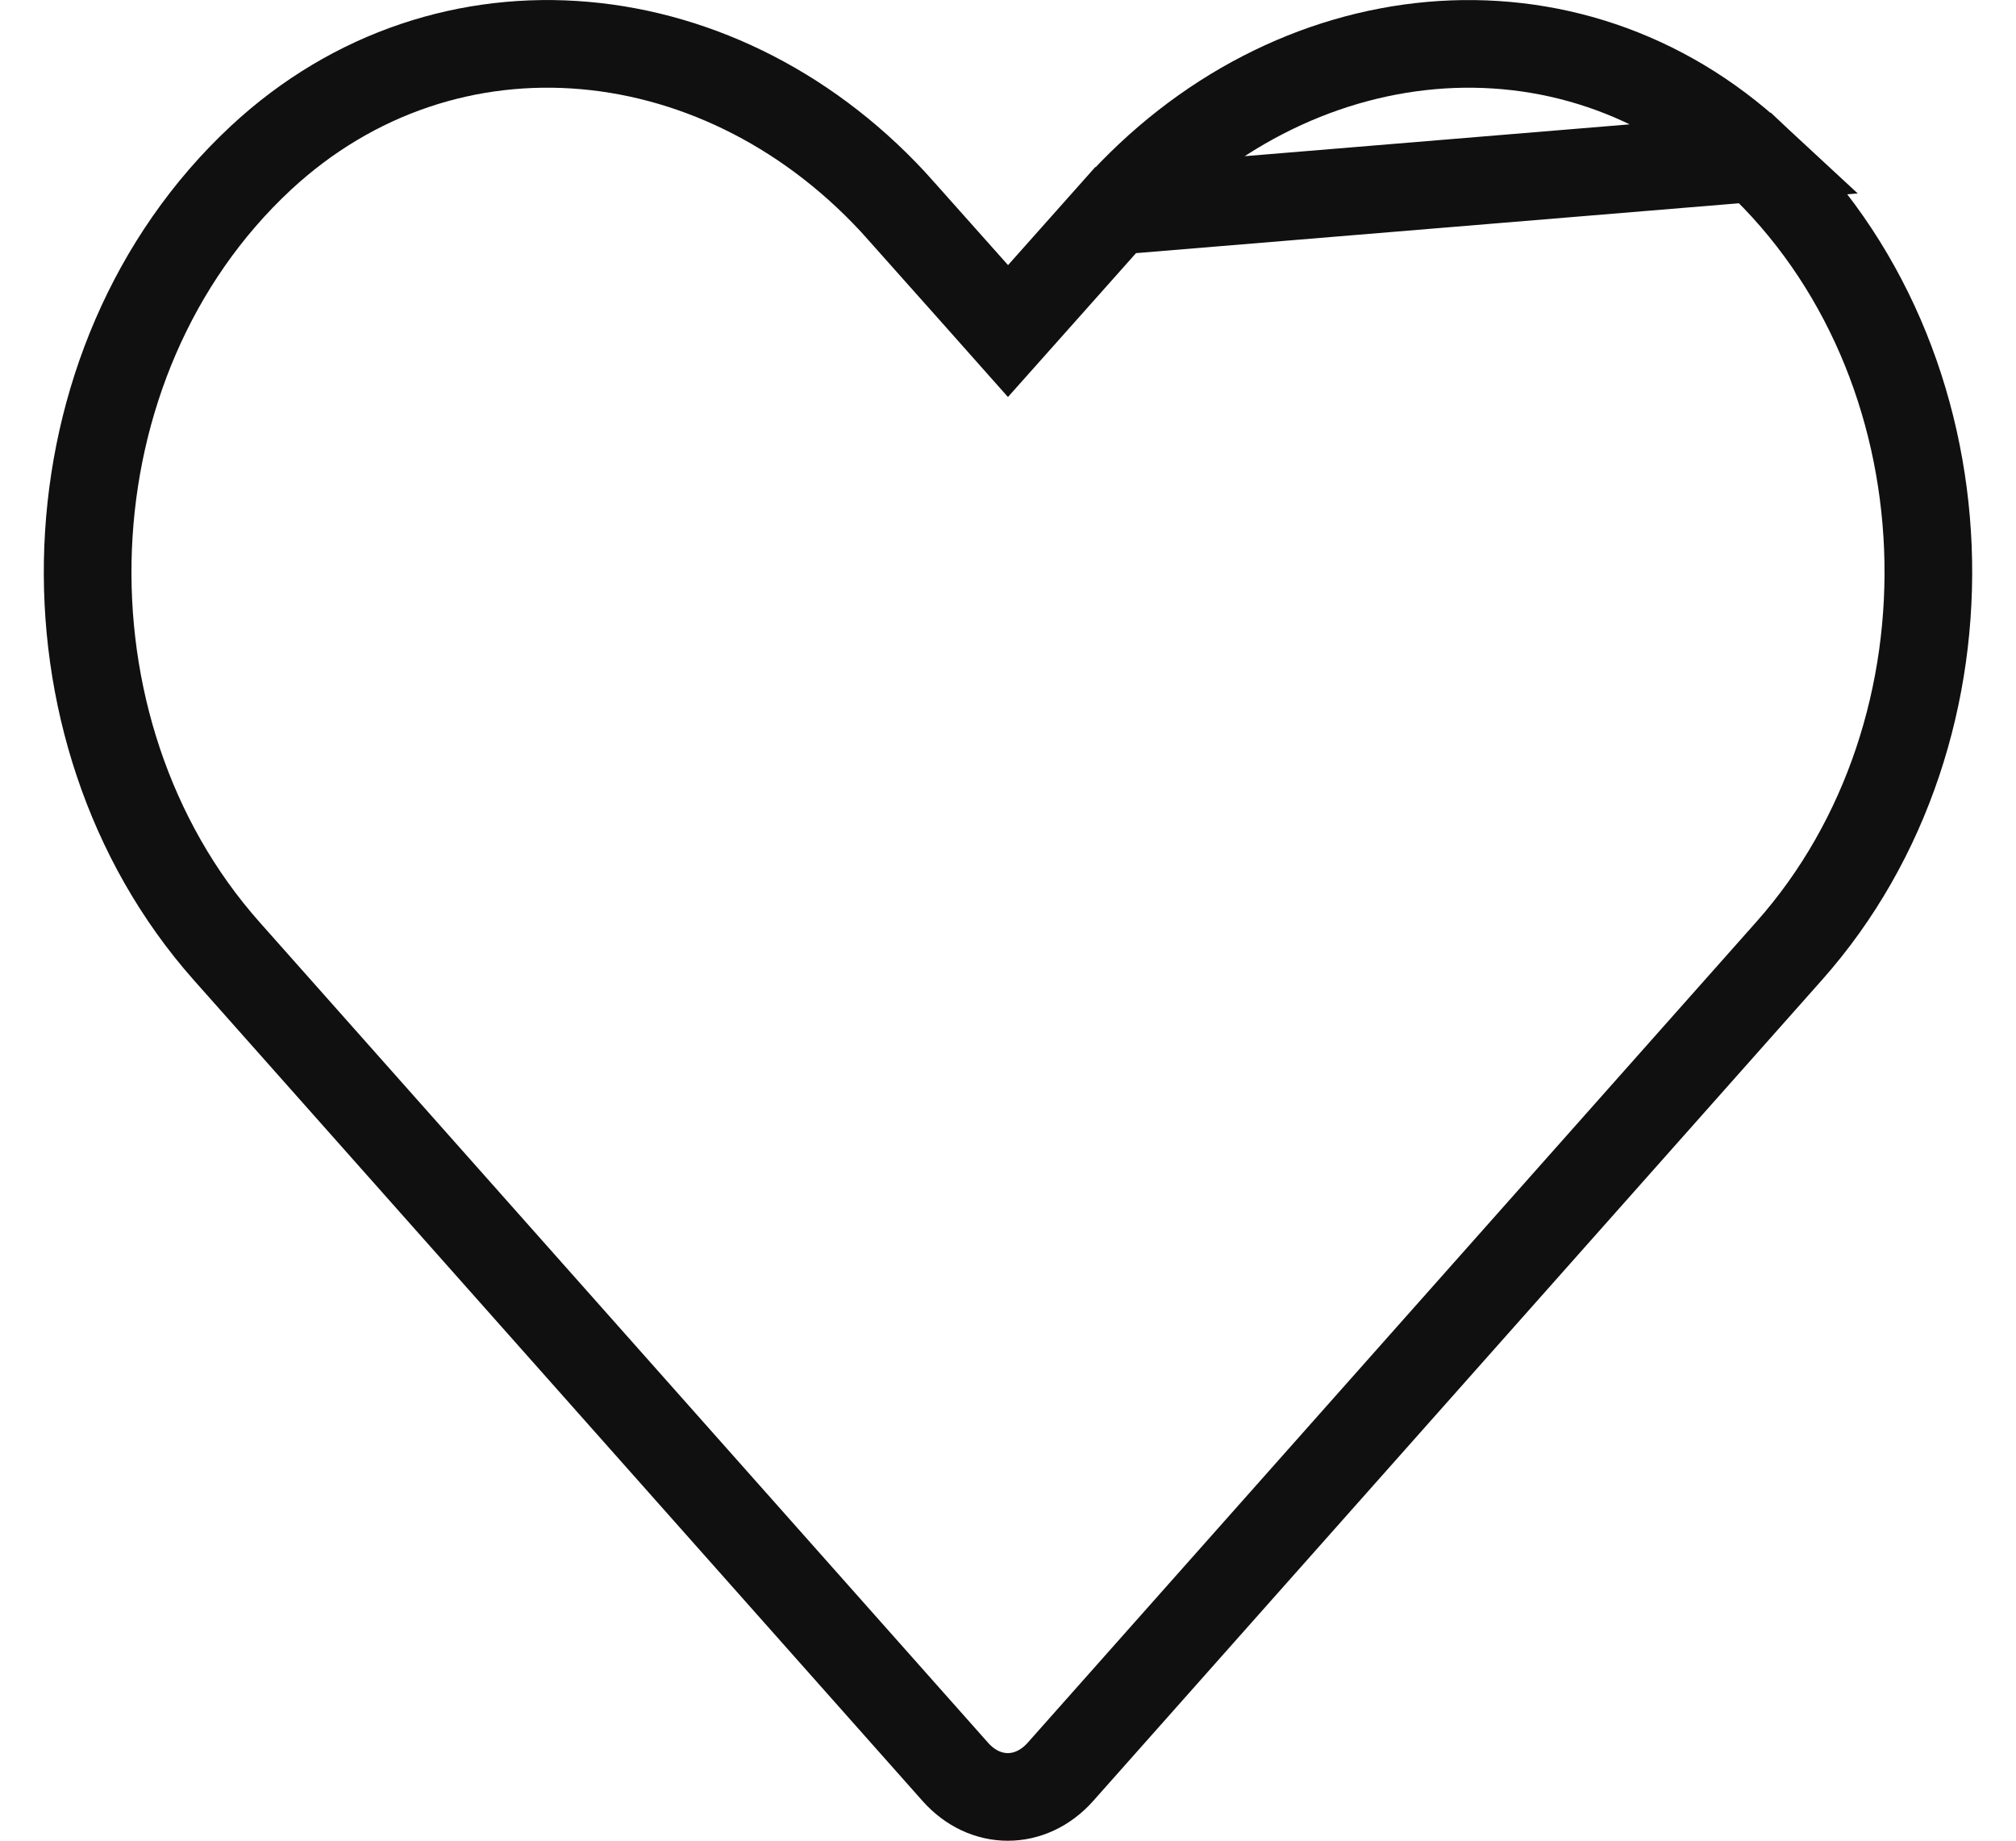
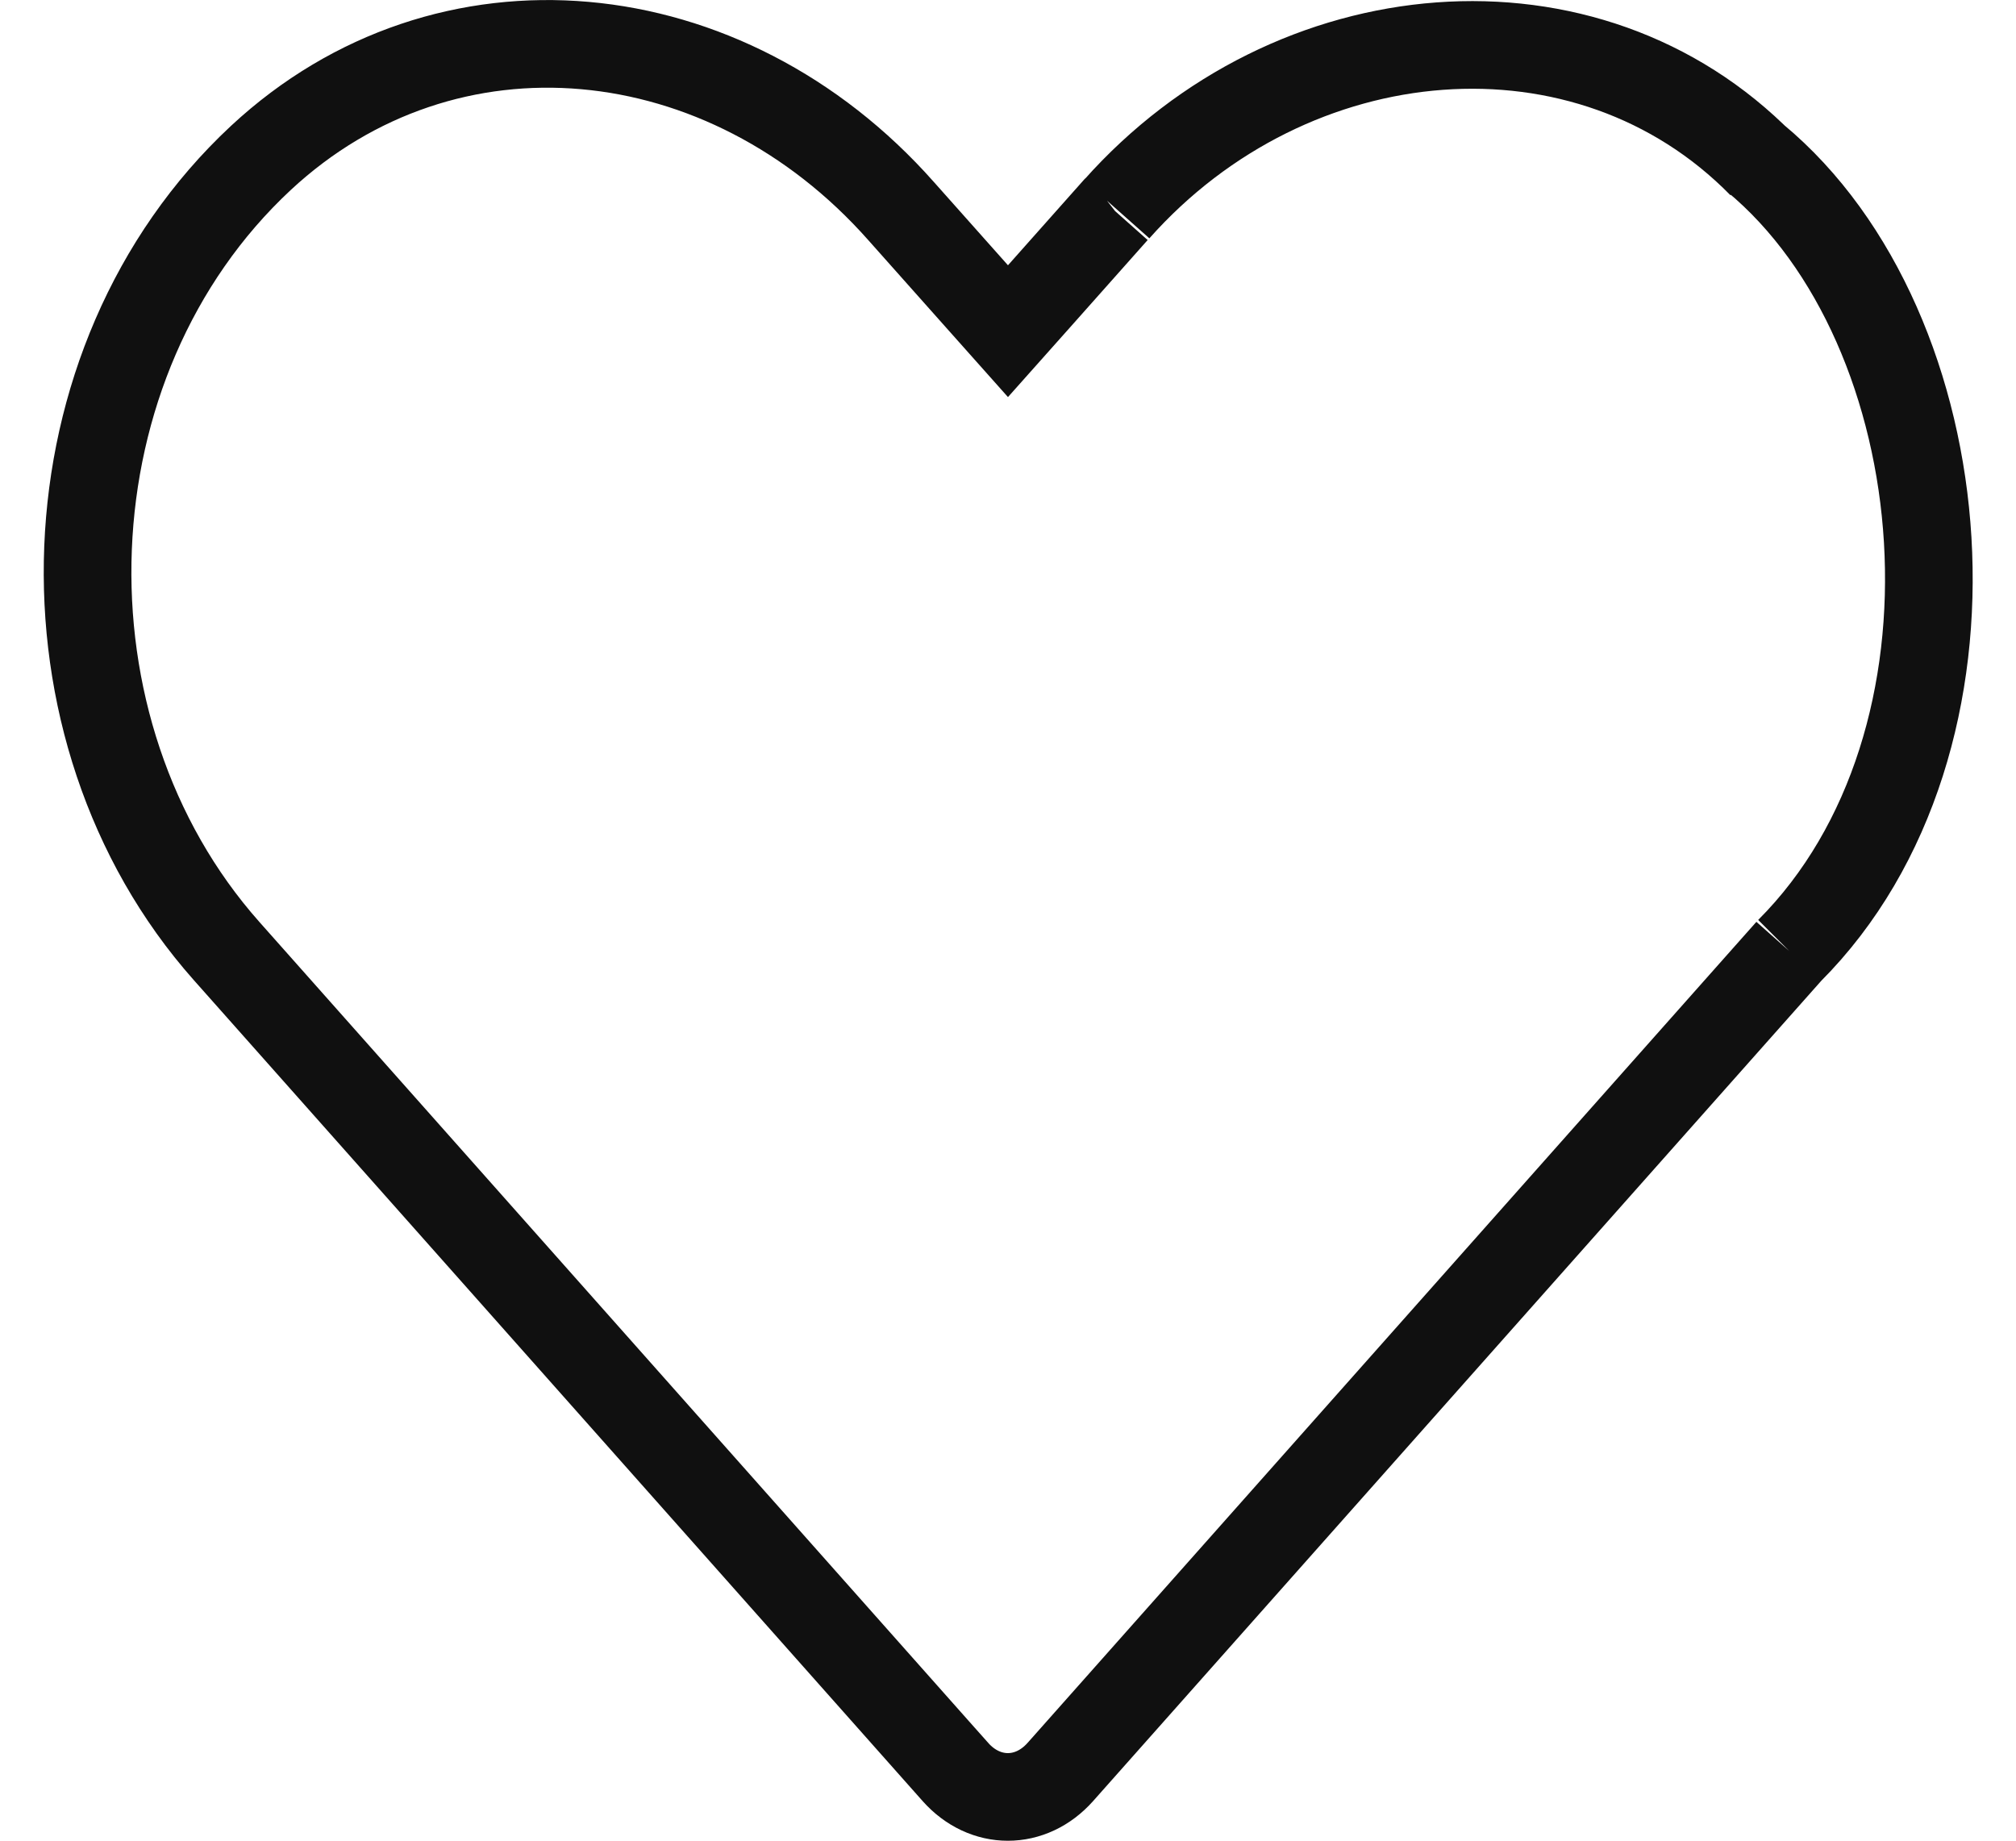
- <svg xmlns="http://www.w3.org/2000/svg" width="23" height="21" viewBox="0 0 23 21" fill="none">
-   <path d="M12.721 2.406L12.72 2.406L11.874 3.357L11.5 3.777L11.127 3.357L10.28 2.406L10.28 2.405C8.282 0.153 5.097 -0.17 2.976 1.802C0.482 4.125 0.345 8.324 2.585 10.85L10.899 20.215C10.899 20.215 10.899 20.215 10.899 20.215C11.237 20.596 11.759 20.596 12.098 20.215C12.098 20.215 12.098 20.215 12.098 20.215L20.412 10.849L20.412 10.849C22.656 8.323 22.518 4.125 20.024 1.802L12.721 2.406ZM12.721 2.406C14.722 0.152 17.903 -0.169 20.024 1.802L12.721 2.406Z" stroke="#101010" />
+ <svg xmlns="http://www.w3.org/2000/svg" width="23" height="21" viewBox="0 0 23 21" fill="none" version="1.1" id="svg1">
+   <defs id="defs1" />
+   <path d="m 2.585,10.85 8.314,9.365 c 0,10e-5 10e-5,10e-5 10e-5,10e-5 0.338,0.381 0.861,0.381 1.199,0 l 10e-5,-10e-5 8.314,-9.366 10e-5,-10e-5 m 0,0 C 22.801,8.46 22.367,3.747 20.024,1.802 m 0.075,0.075 C 18.111,-0.151 14.741,0.133 12.739,2.387 m -0.019,0.019 -3e-4,2.5e-4 -0.846,0.952 -0.374,0.42 -0.374,-0.42 -0.847,-0.952 -5e-4,-6.2e-4 C 8.282,0.153 5.097,-0.17 2.976,1.802 0.482,4.125 0.343,8.325 2.585,10.85" stroke="#101010" id="path1" />
</svg>
